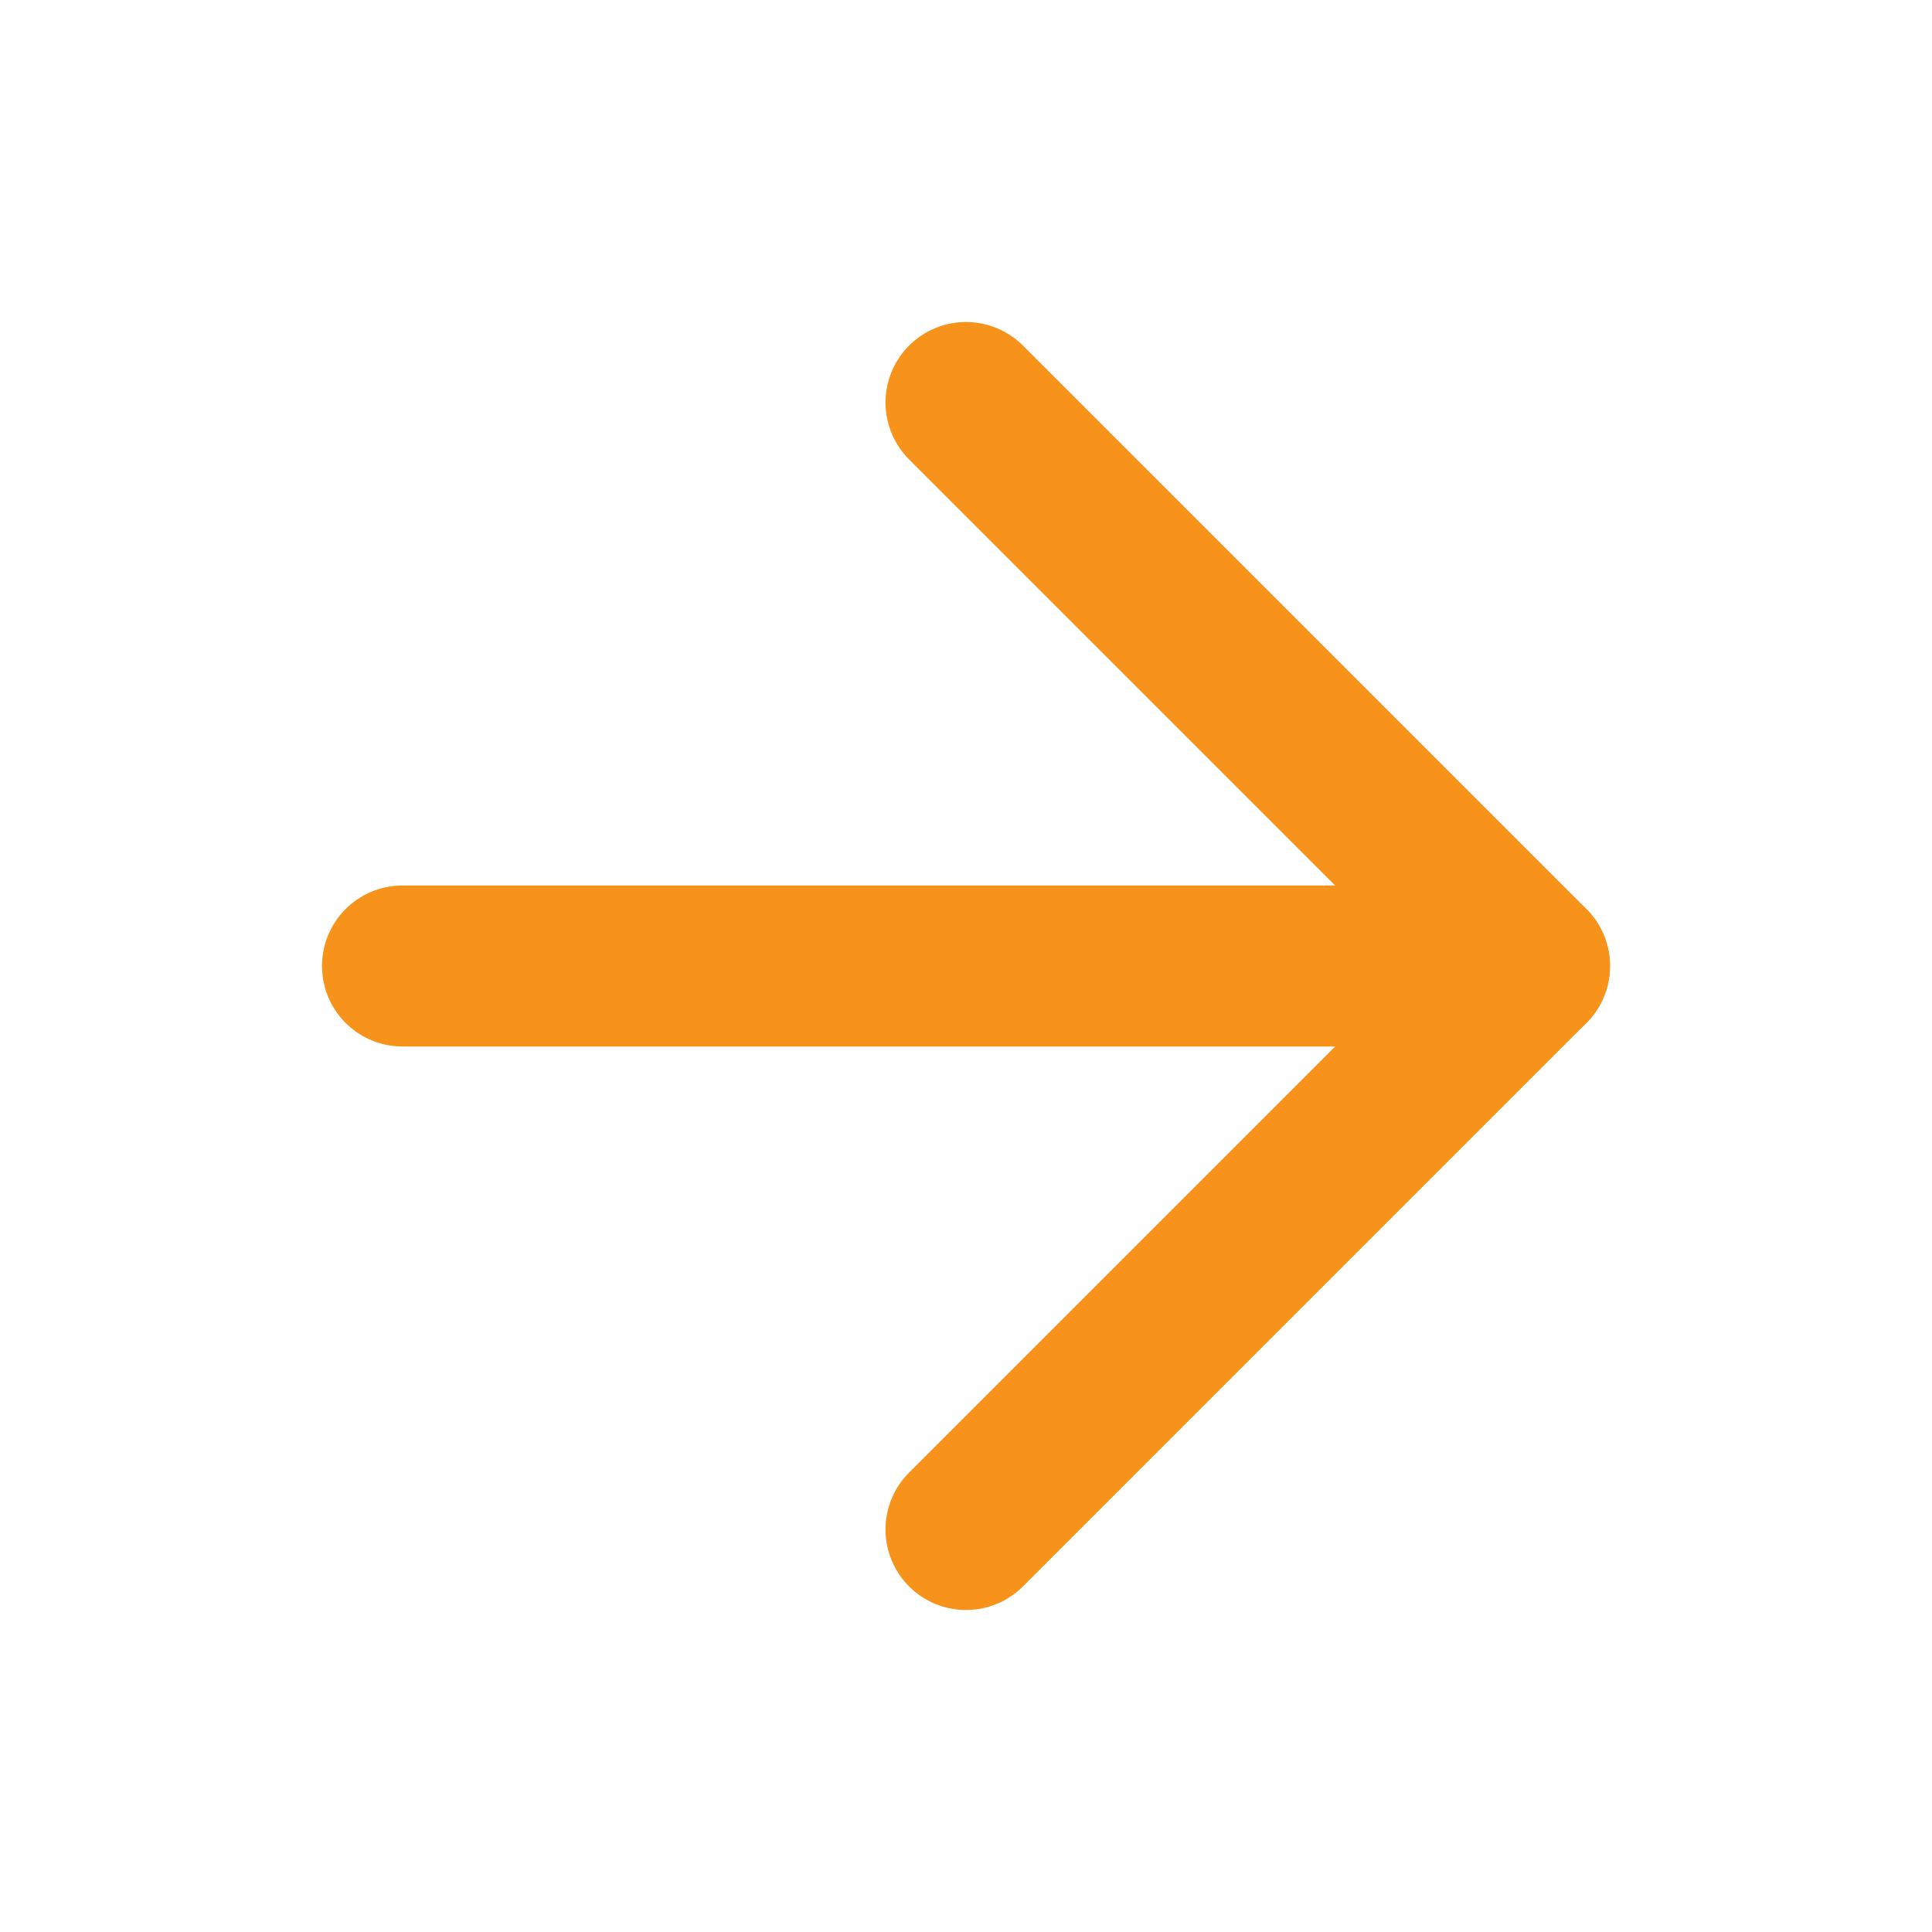
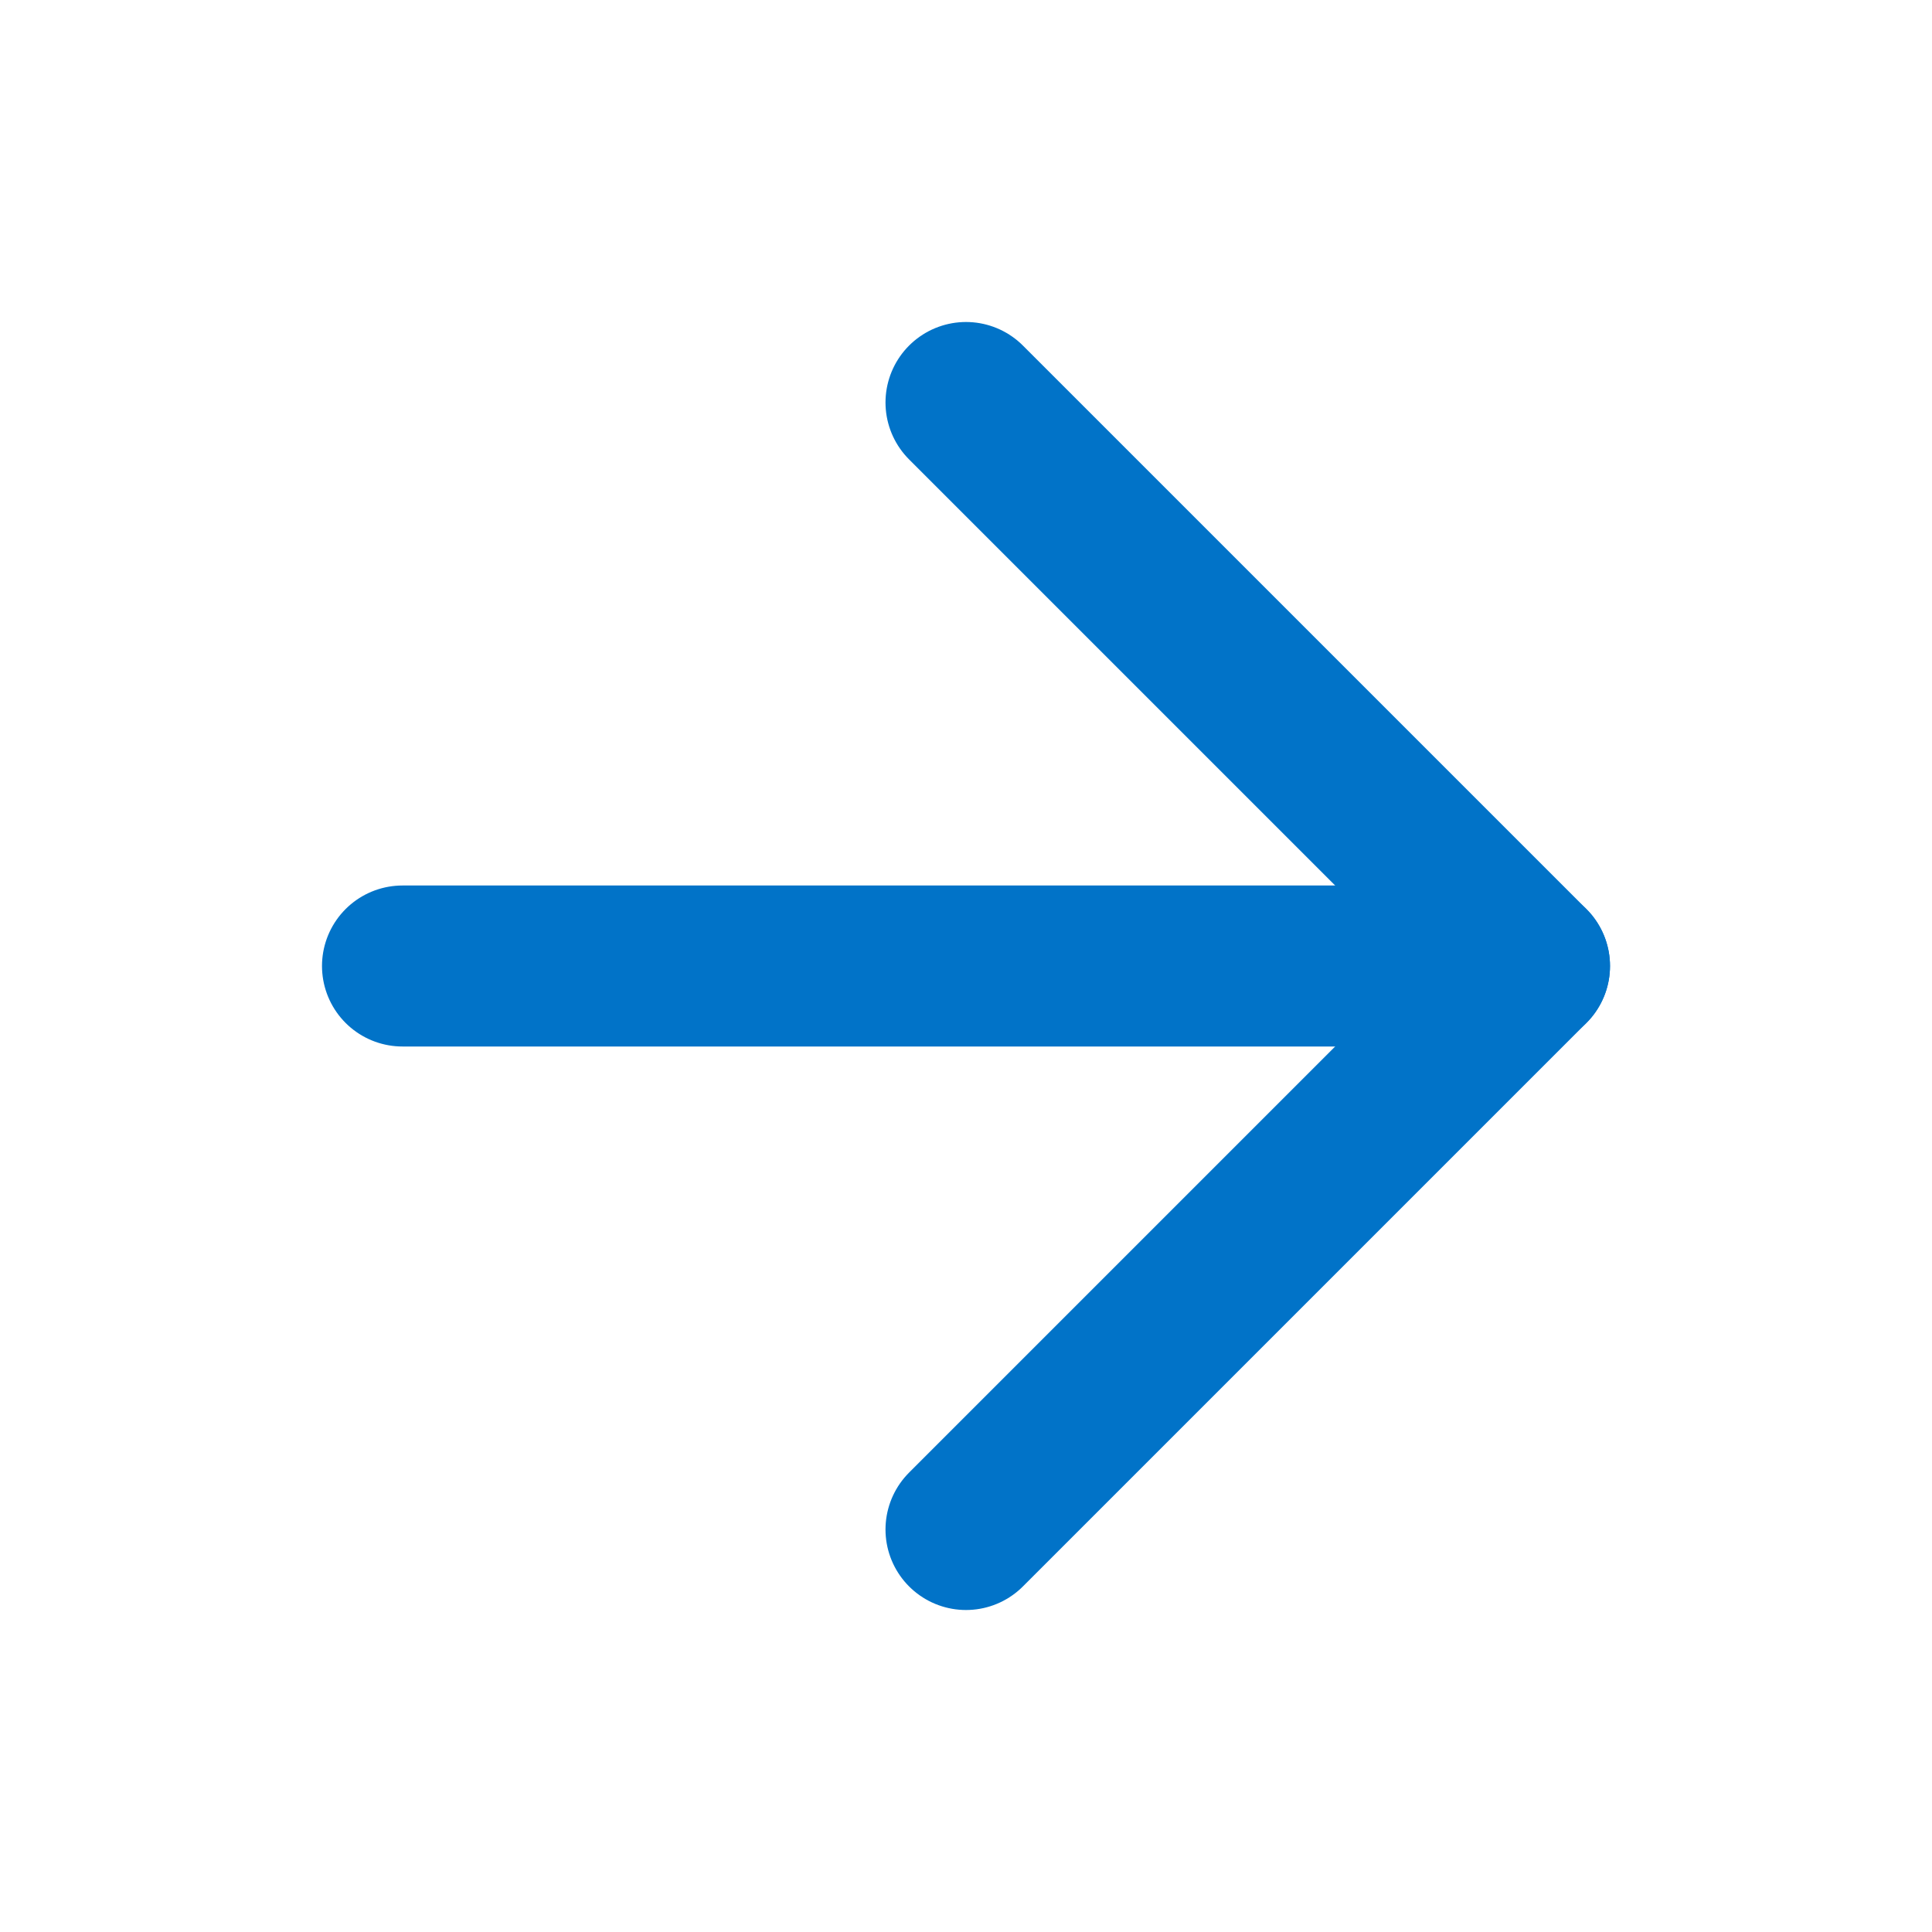
<svg xmlns="http://www.w3.org/2000/svg" width="24" height="24" viewBox="0 0 24 24" fill="none">
-   <path d="M5 12H19" stroke="#F7931A" stroke-width="2" stroke-linecap="round" stroke-linejoin="round" />
-   <path d="M12 5L19 12L12 19" stroke="#F7931A" stroke-width="2" stroke-linecap="round" stroke-linejoin="round" />
+   <path d="M5 12H19" stroke="#0173c8" stroke-width="2" stroke-linecap="round" stroke-linejoin="round" />
+   <path d="M12 5L19 12L12 19" stroke="#0173c8" stroke-width="2" stroke-linecap="round" stroke-linejoin="round" />
</svg>
